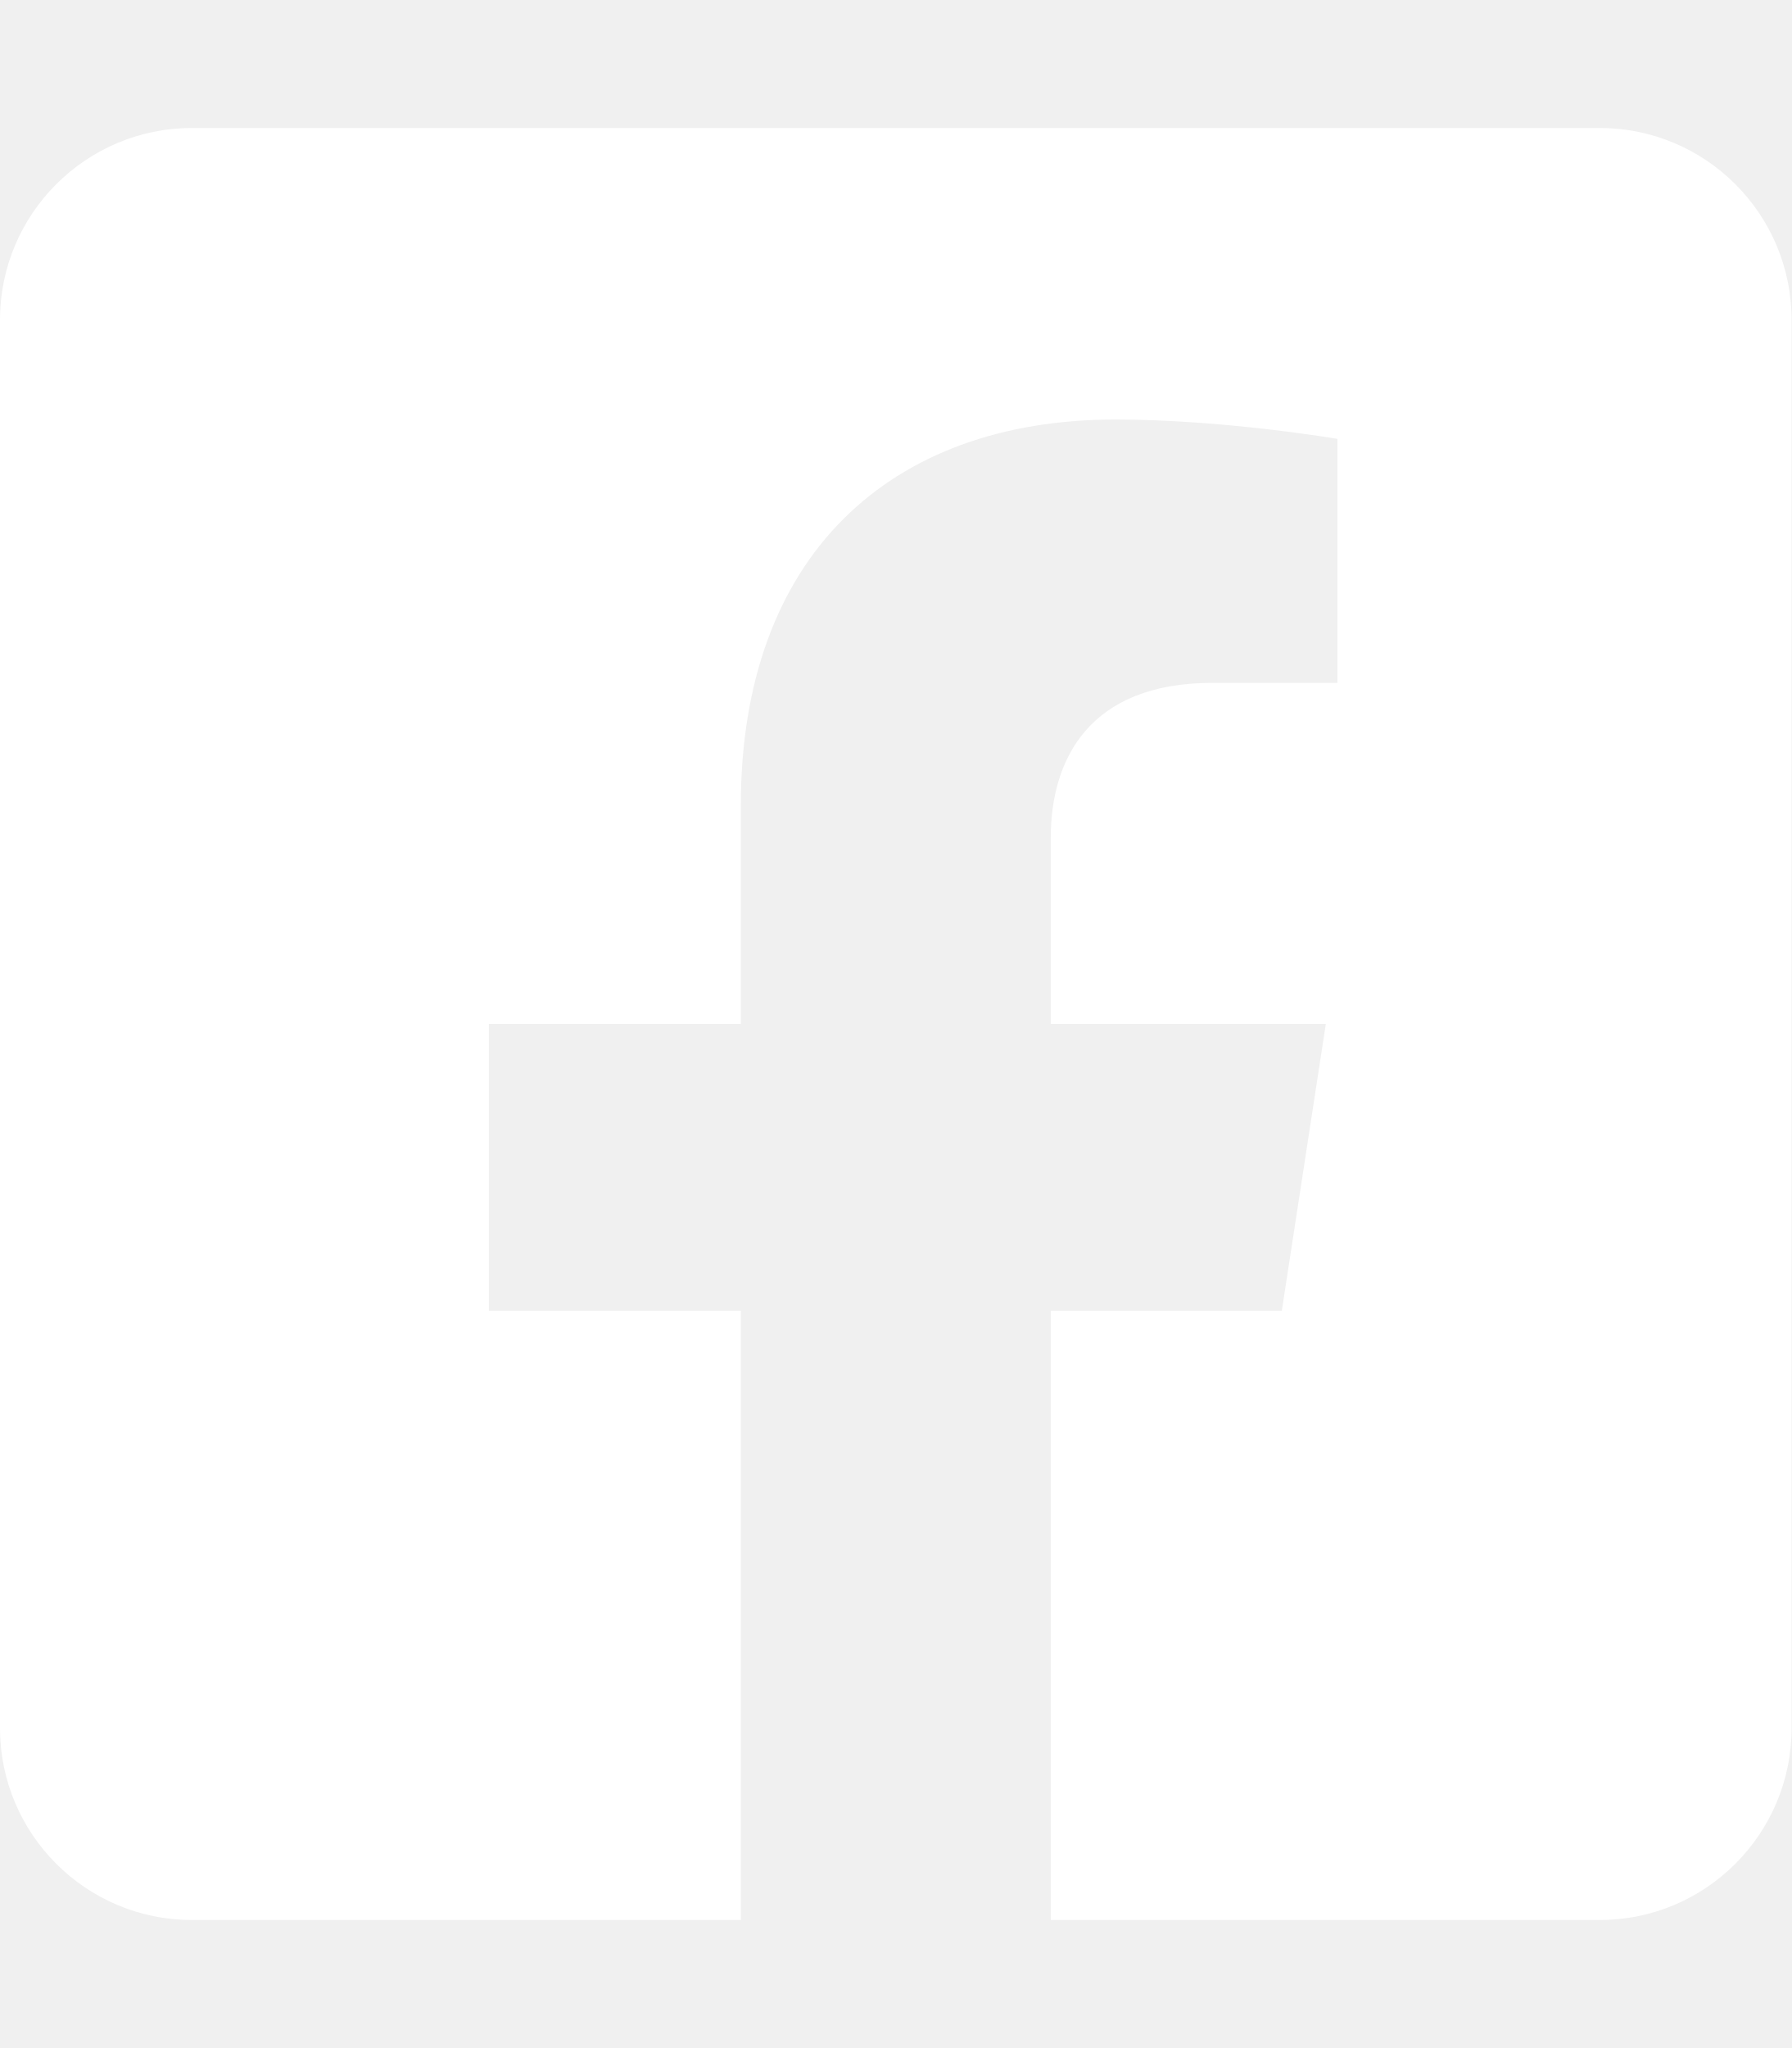
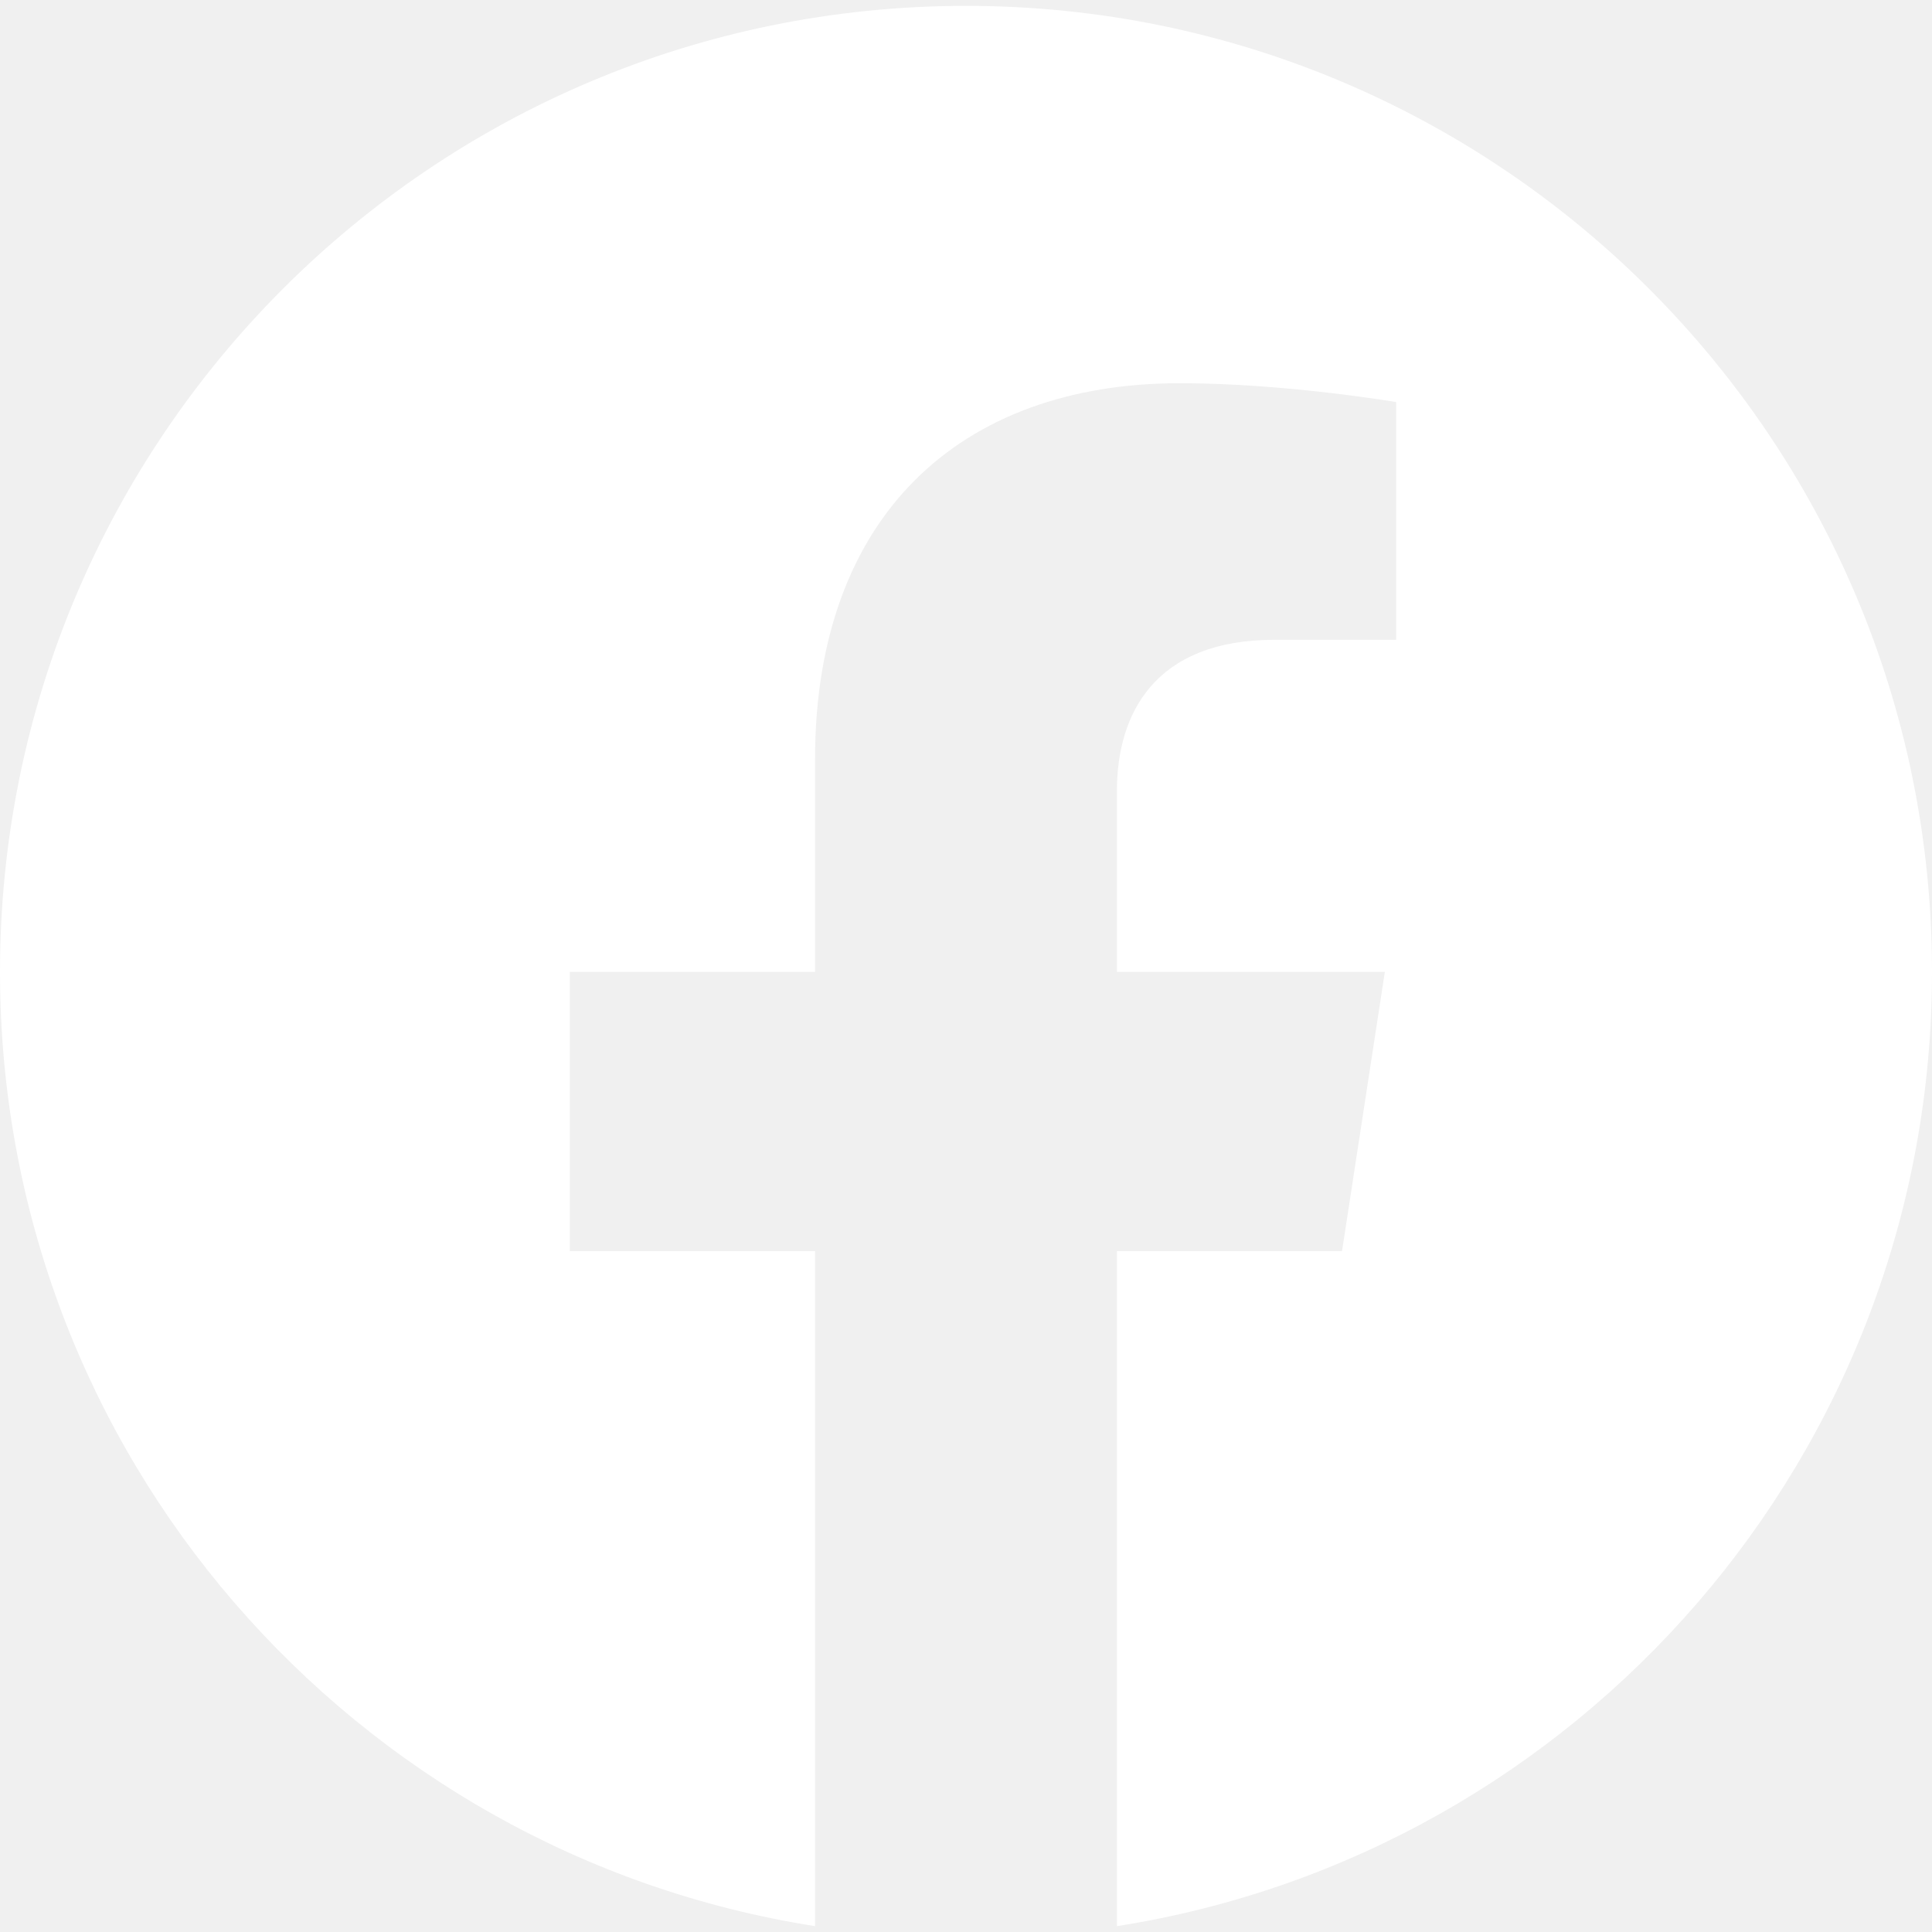
- <svg xmlns="http://www.w3.org/2000/svg" aria-hidden="true" focusable="false" data-prefix="fab" data-icon="facebook-square" class="svg-inline--fa fa-facebook-square fa-w-14" role="img" viewBox="0 0 448 512">
-   <path fill="#fff" d="M400 32H48A48 48 0 0 0 0 80v352a48 48 0 0 0 48 48h137.25V327.69h-63V256h63v-54.64c0-62.15 37-96.48 93.67-96.48 27.14 0 55.52 4.84 55.52 4.84v61h-31.27c-30.81 0-40.42 19.12-40.42 38.73V256h68.78l-11 71.69h-57.78V480H400a48 48 0 0 0 48-48V80a48 48 0 0 0-48-48z" />
+ <svg xmlns="http://www.w3.org/2000/svg" id="SvgjsSvg1011" width="288" height="288" version="1.1">
+   <defs id="SvgjsDefs1012" />
+   <g id="SvgjsG1013">
+     <svg fill-rule="evenodd" stroke-linejoin="round" stroke-miterlimit="2" clip-rule="evenodd" viewBox="0 0 512 512" width="288" height="288">
+       <path fill-rule="nonzero" d="M512,257.555c0,-141.385 -114.615,-256 -256,-256c-141.385,0 -256,114.615 -256,256c0,127.777 93.616,233.685 216,252.89l0,-178.89l-65,0l0,-74l65,0l0,-56.4c0,-64.16 38.219,-99.6 96.695,-99.6c28.009,0 57.305,5 57.305,5l0,63l-32.281,0c-31.801,0 -41.719,19.733 -41.719,39.978l0,48.022l71,0l-11.35,74l-59.65,0l0,178.89c122.385,-19.205 216,-125.113 216,-252.89Z" fill="#ffffff" class="color000 svgShape" />
+     </svg>
+   </g>
</svg>
